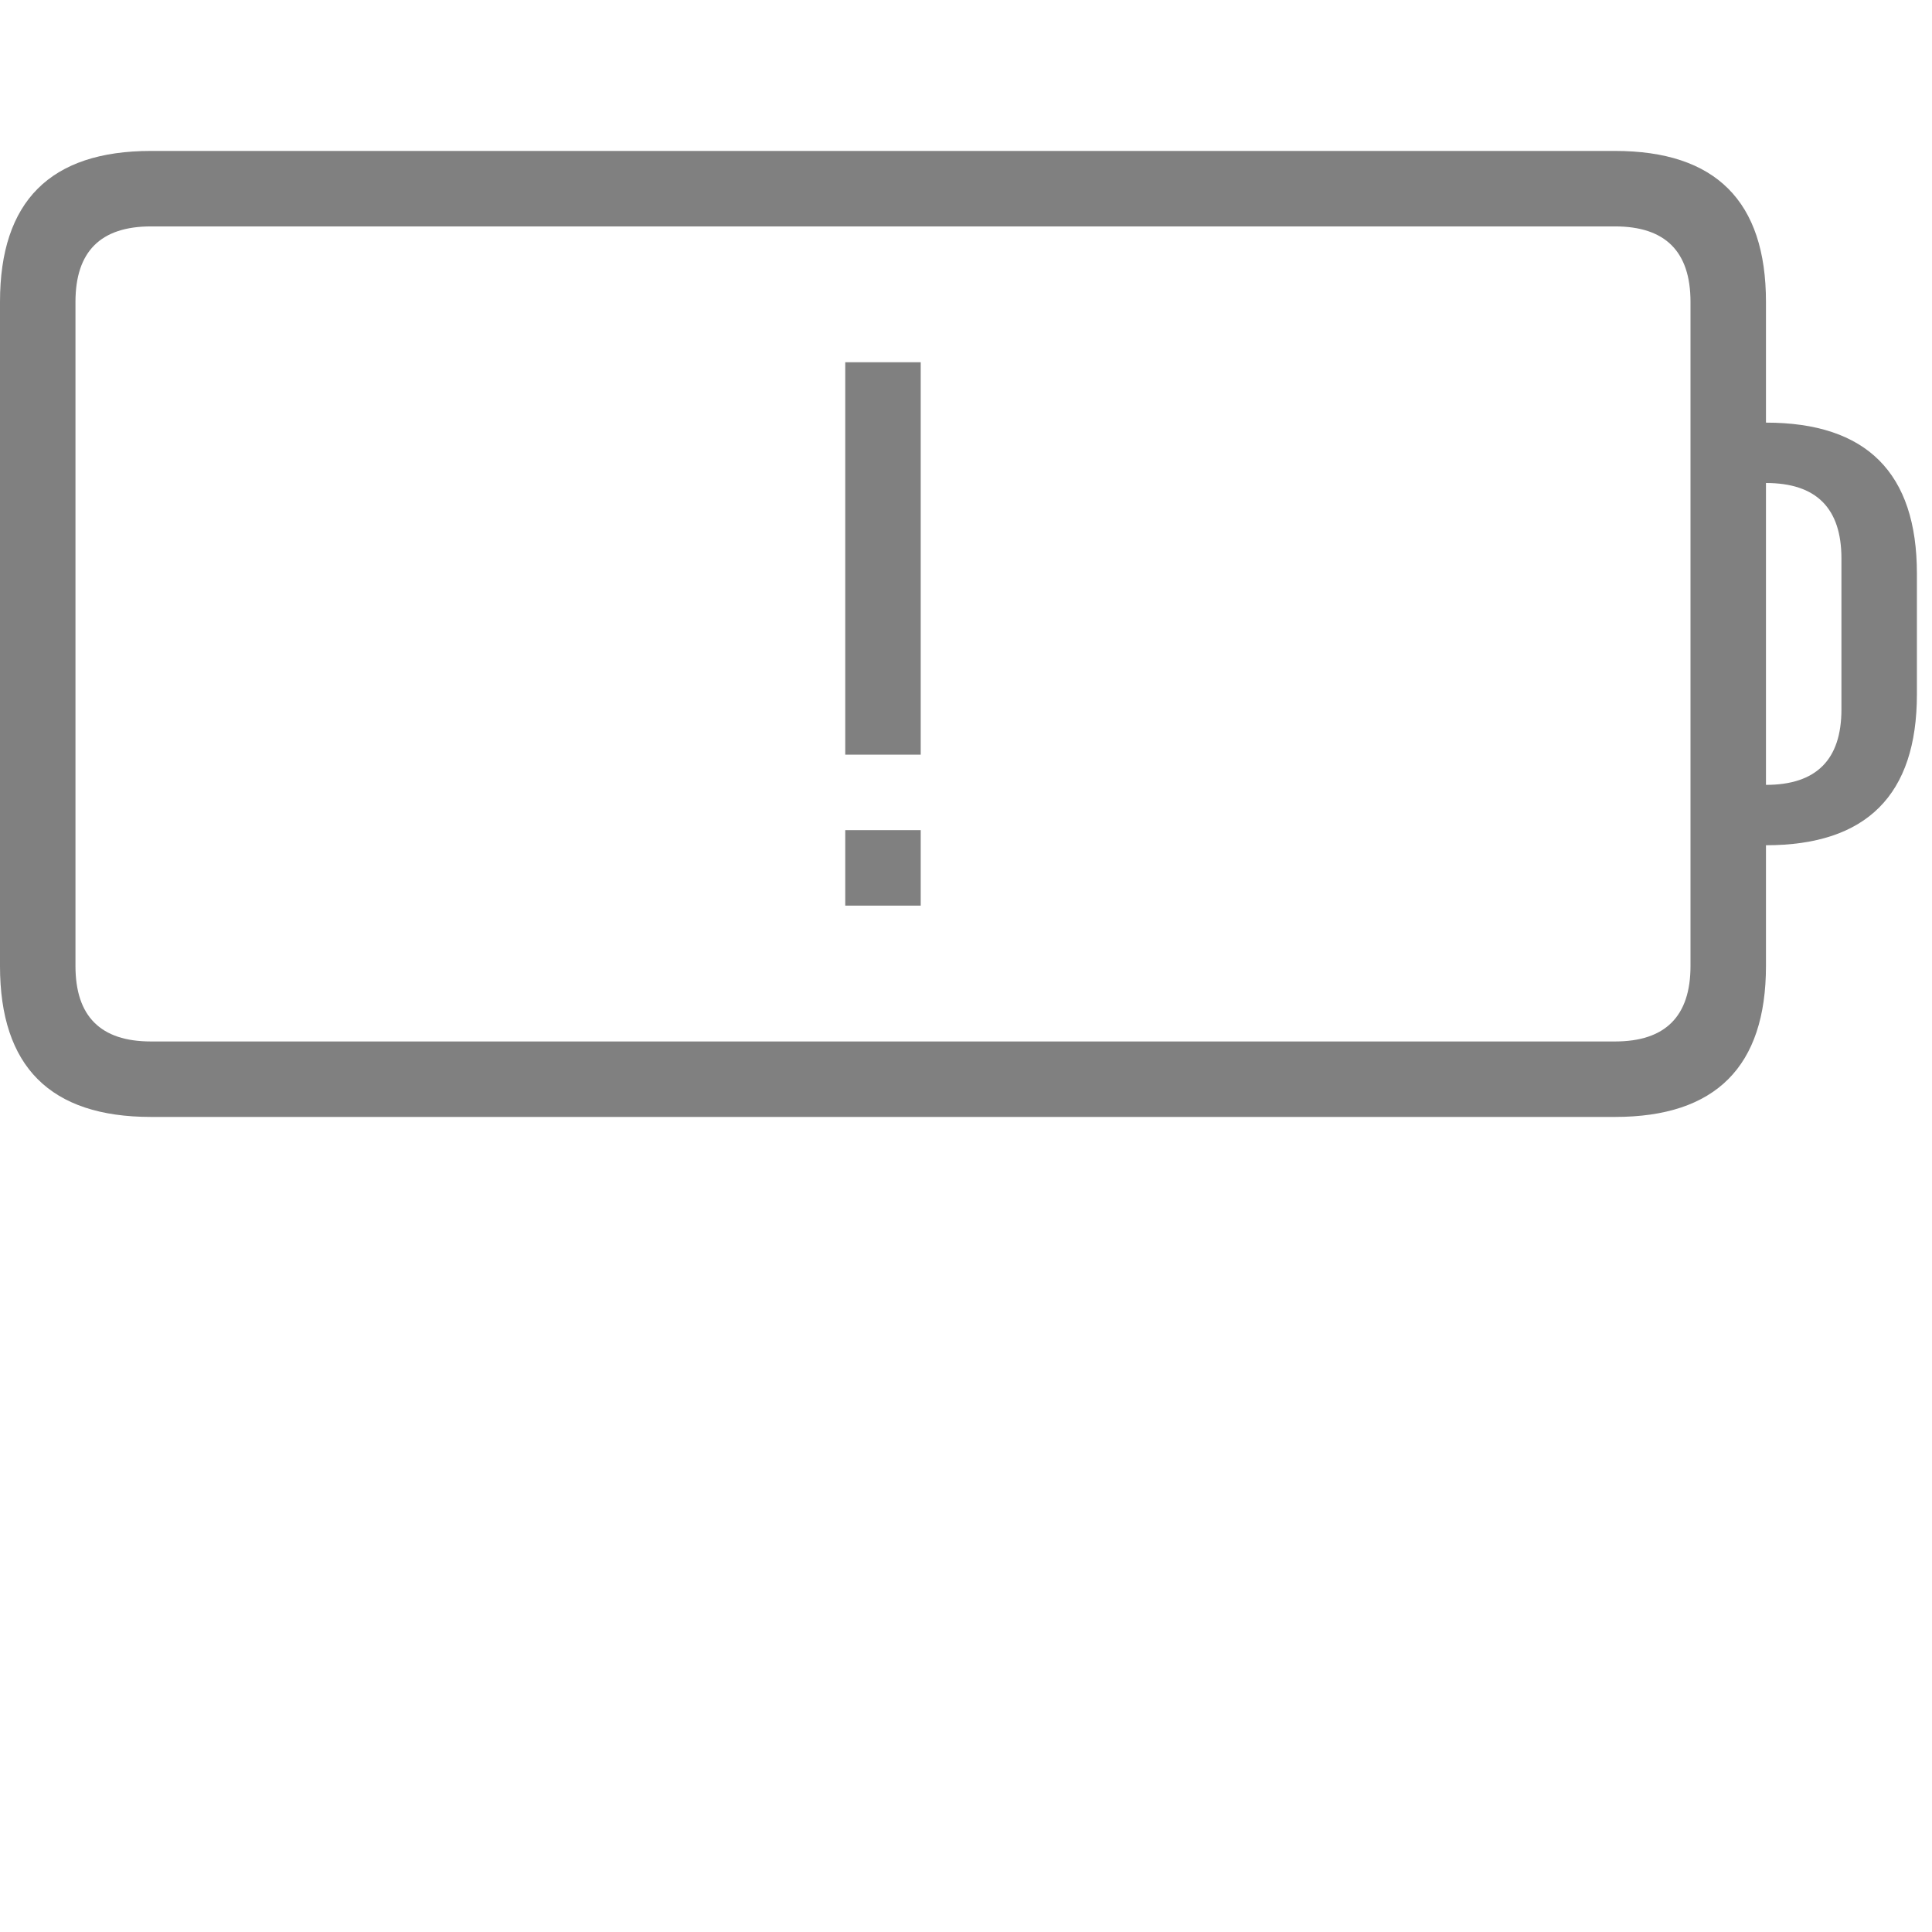
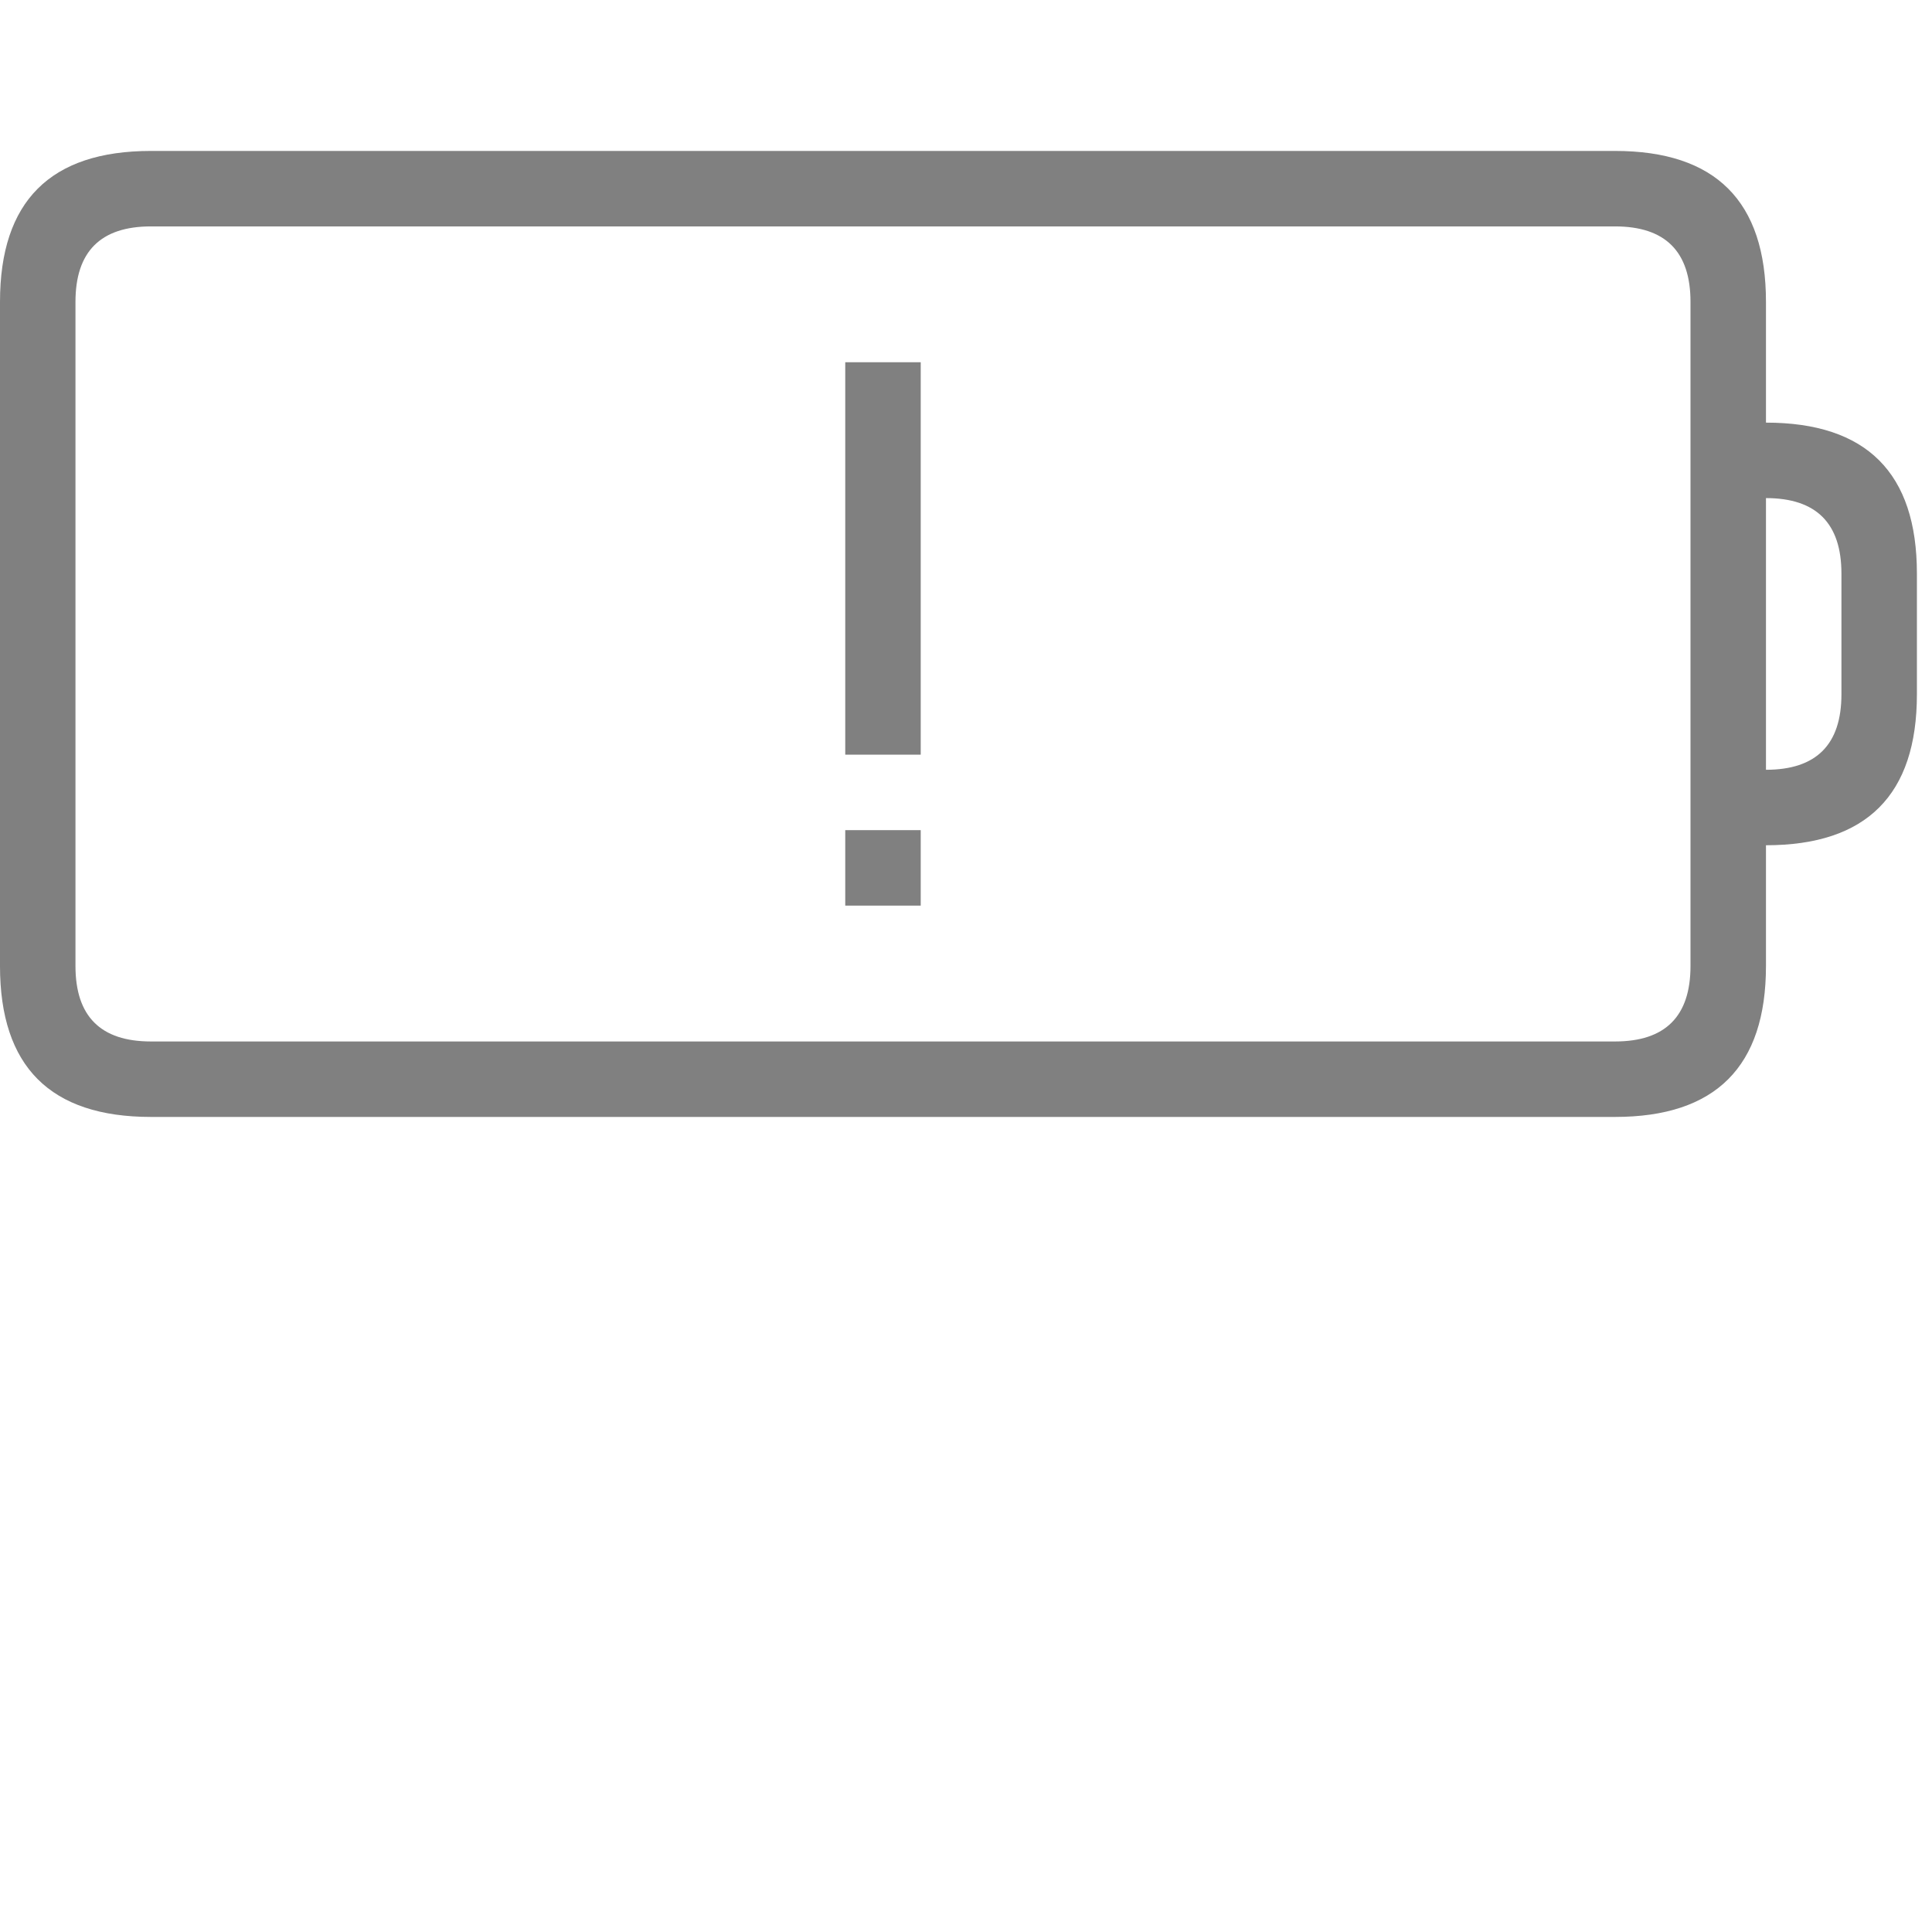
- <svg xmlns="http://www.w3.org/2000/svg" height="128" width="128">
-   <path d=" M0 20q0-10 10-10h97q10 0 10 10v8q10 0 10 10v8q0 10-10 10v8q0 10-10 10h-97q-10 0-10-10z  M5 64q0 5 5 5h97q5 0 5-5v-44q0-5-5-5h-97q-5 0-5 5z M117 52q5 0 5-5v-10q0-5-5-5z  M56 50h5v-26h-5z M56 60h5v-5h-5z " style="fill: gray" />
+ <svg width="128px" height="128px">
+   <path d="M0 20q0-10 10-10h97q10 0 10 10v8q10 0 10 10v8q0 10-10 10v8q0 10-10 10h-97q-10 0-10-10z  M5 64q0 5 5 5h97q5 0 5-5v-44q0-5-5-5h-97q-5 0-5 5z M117 51q5 0 5-5v-8q0-5-5-5z  M56 50h5v-26h-5z M56 60h5v-5h-5z" style="fill: gray" />
</svg>
